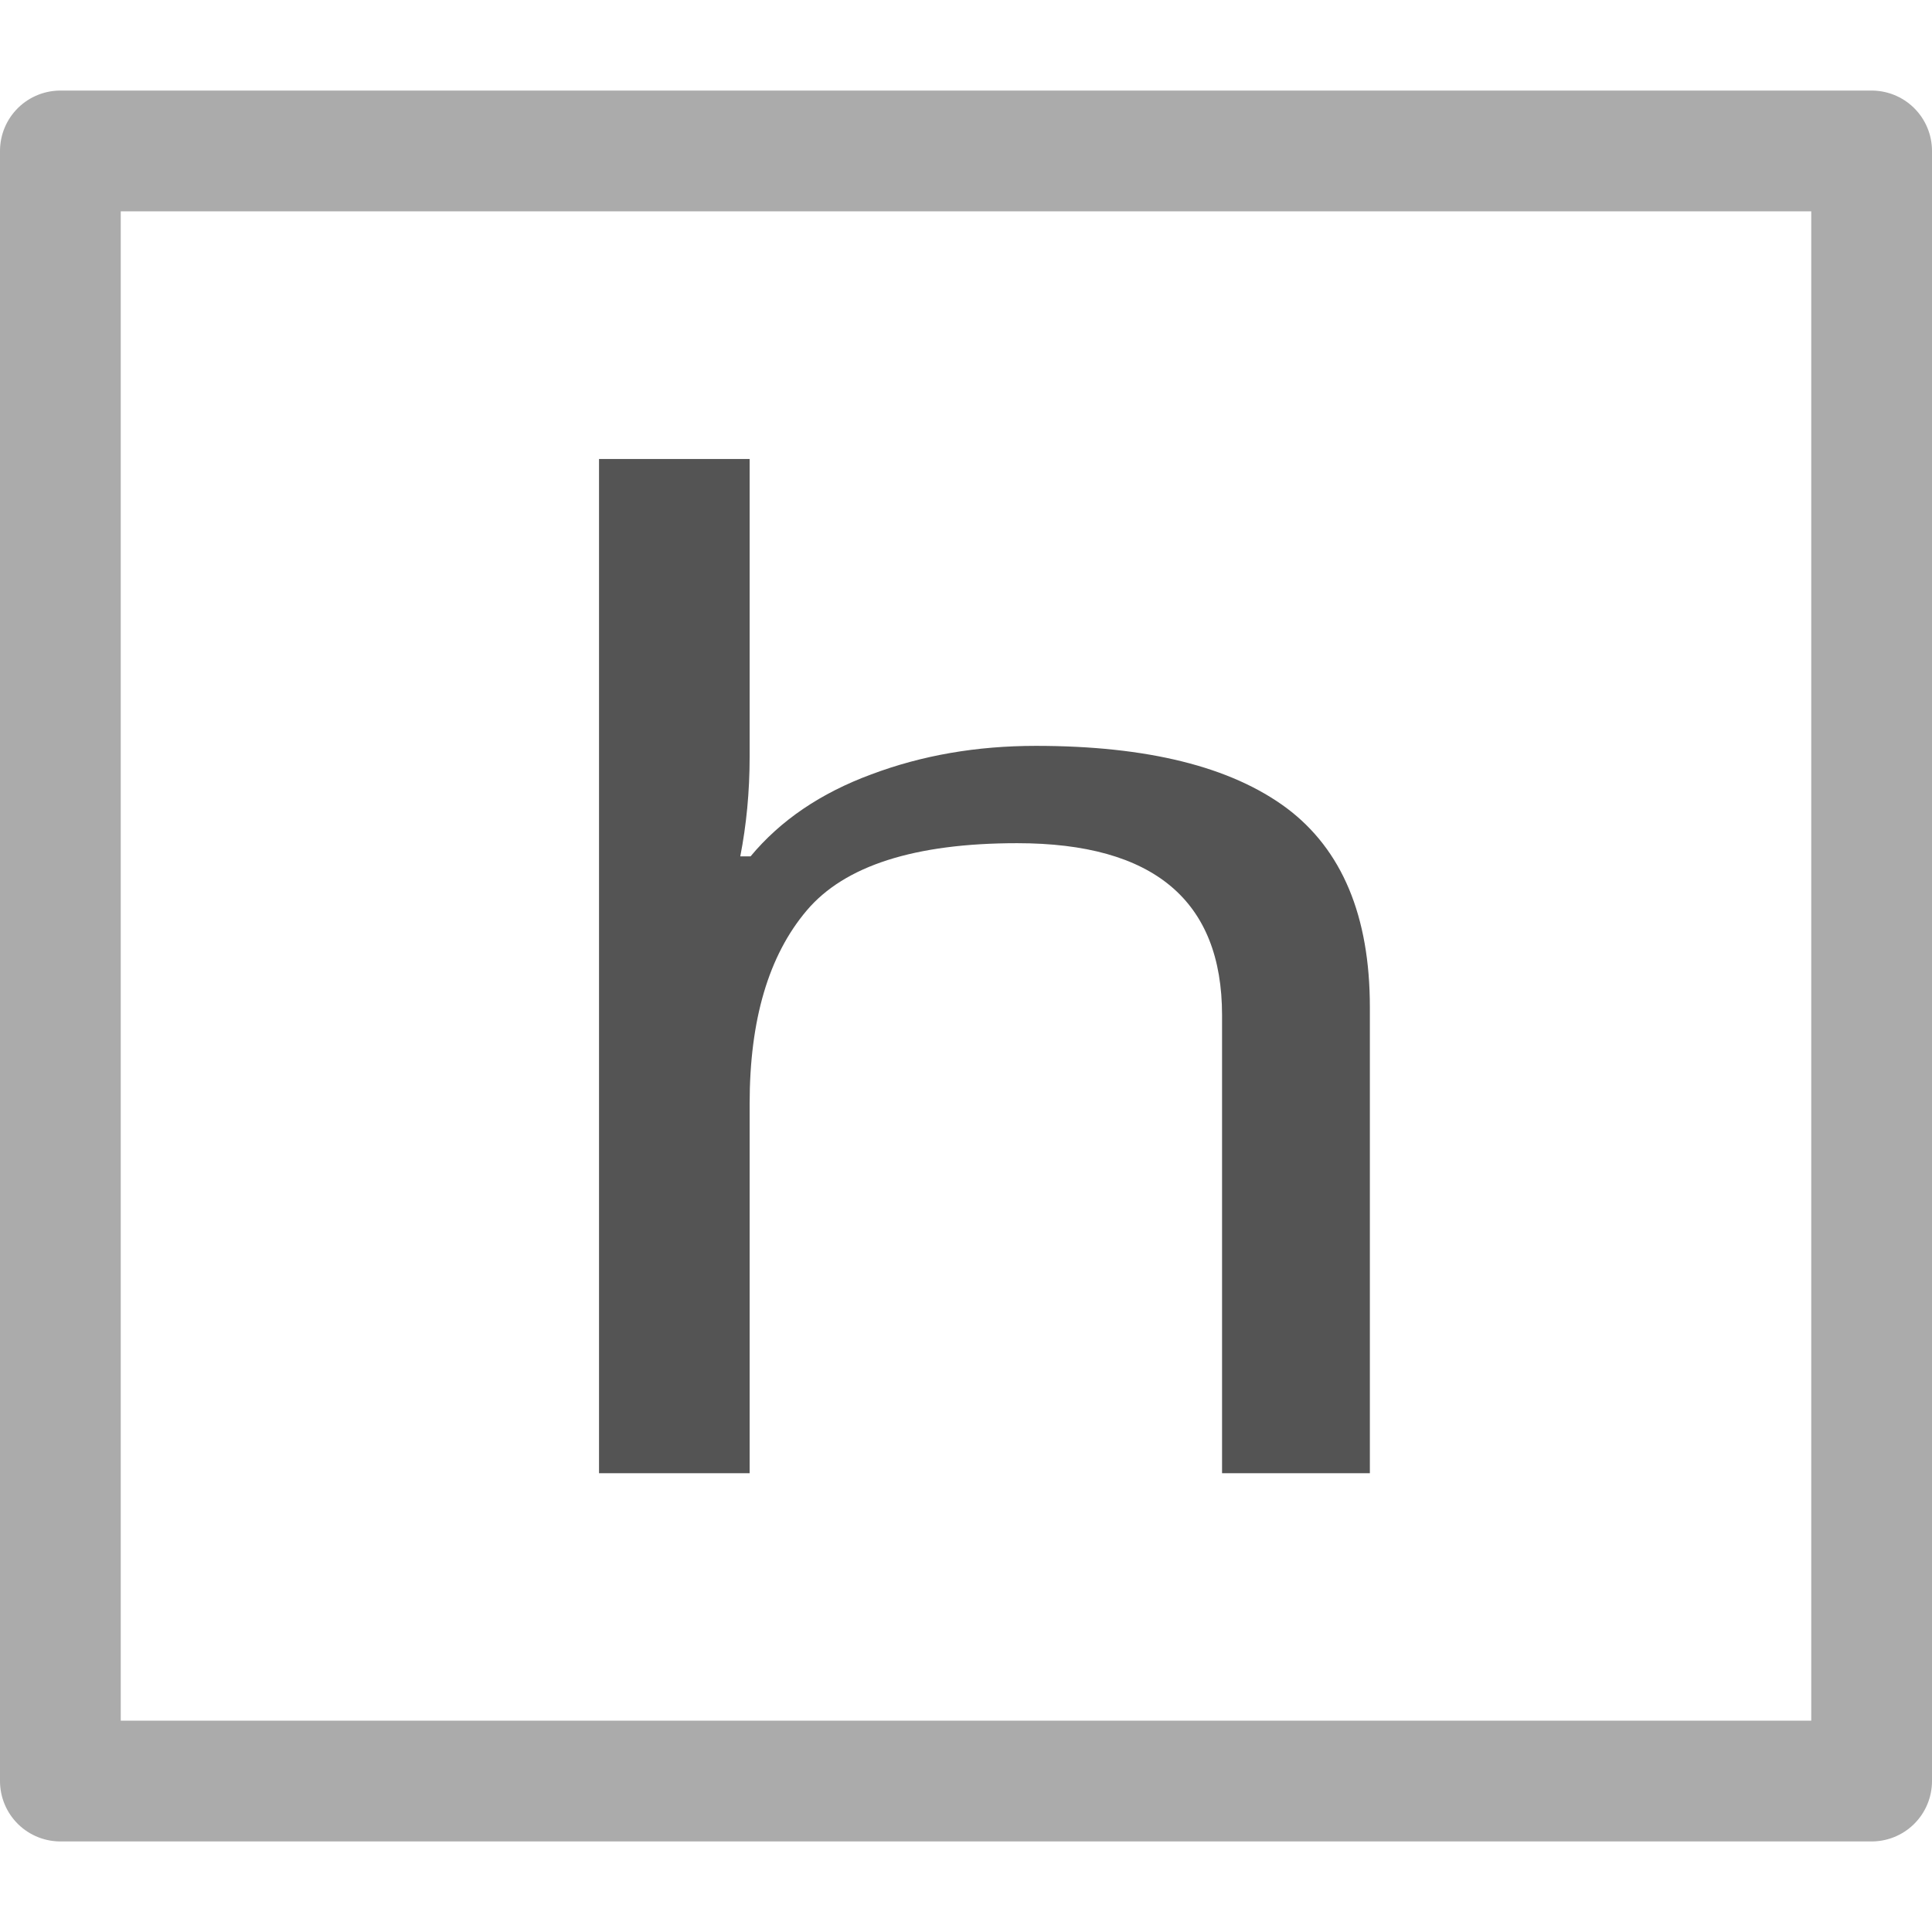
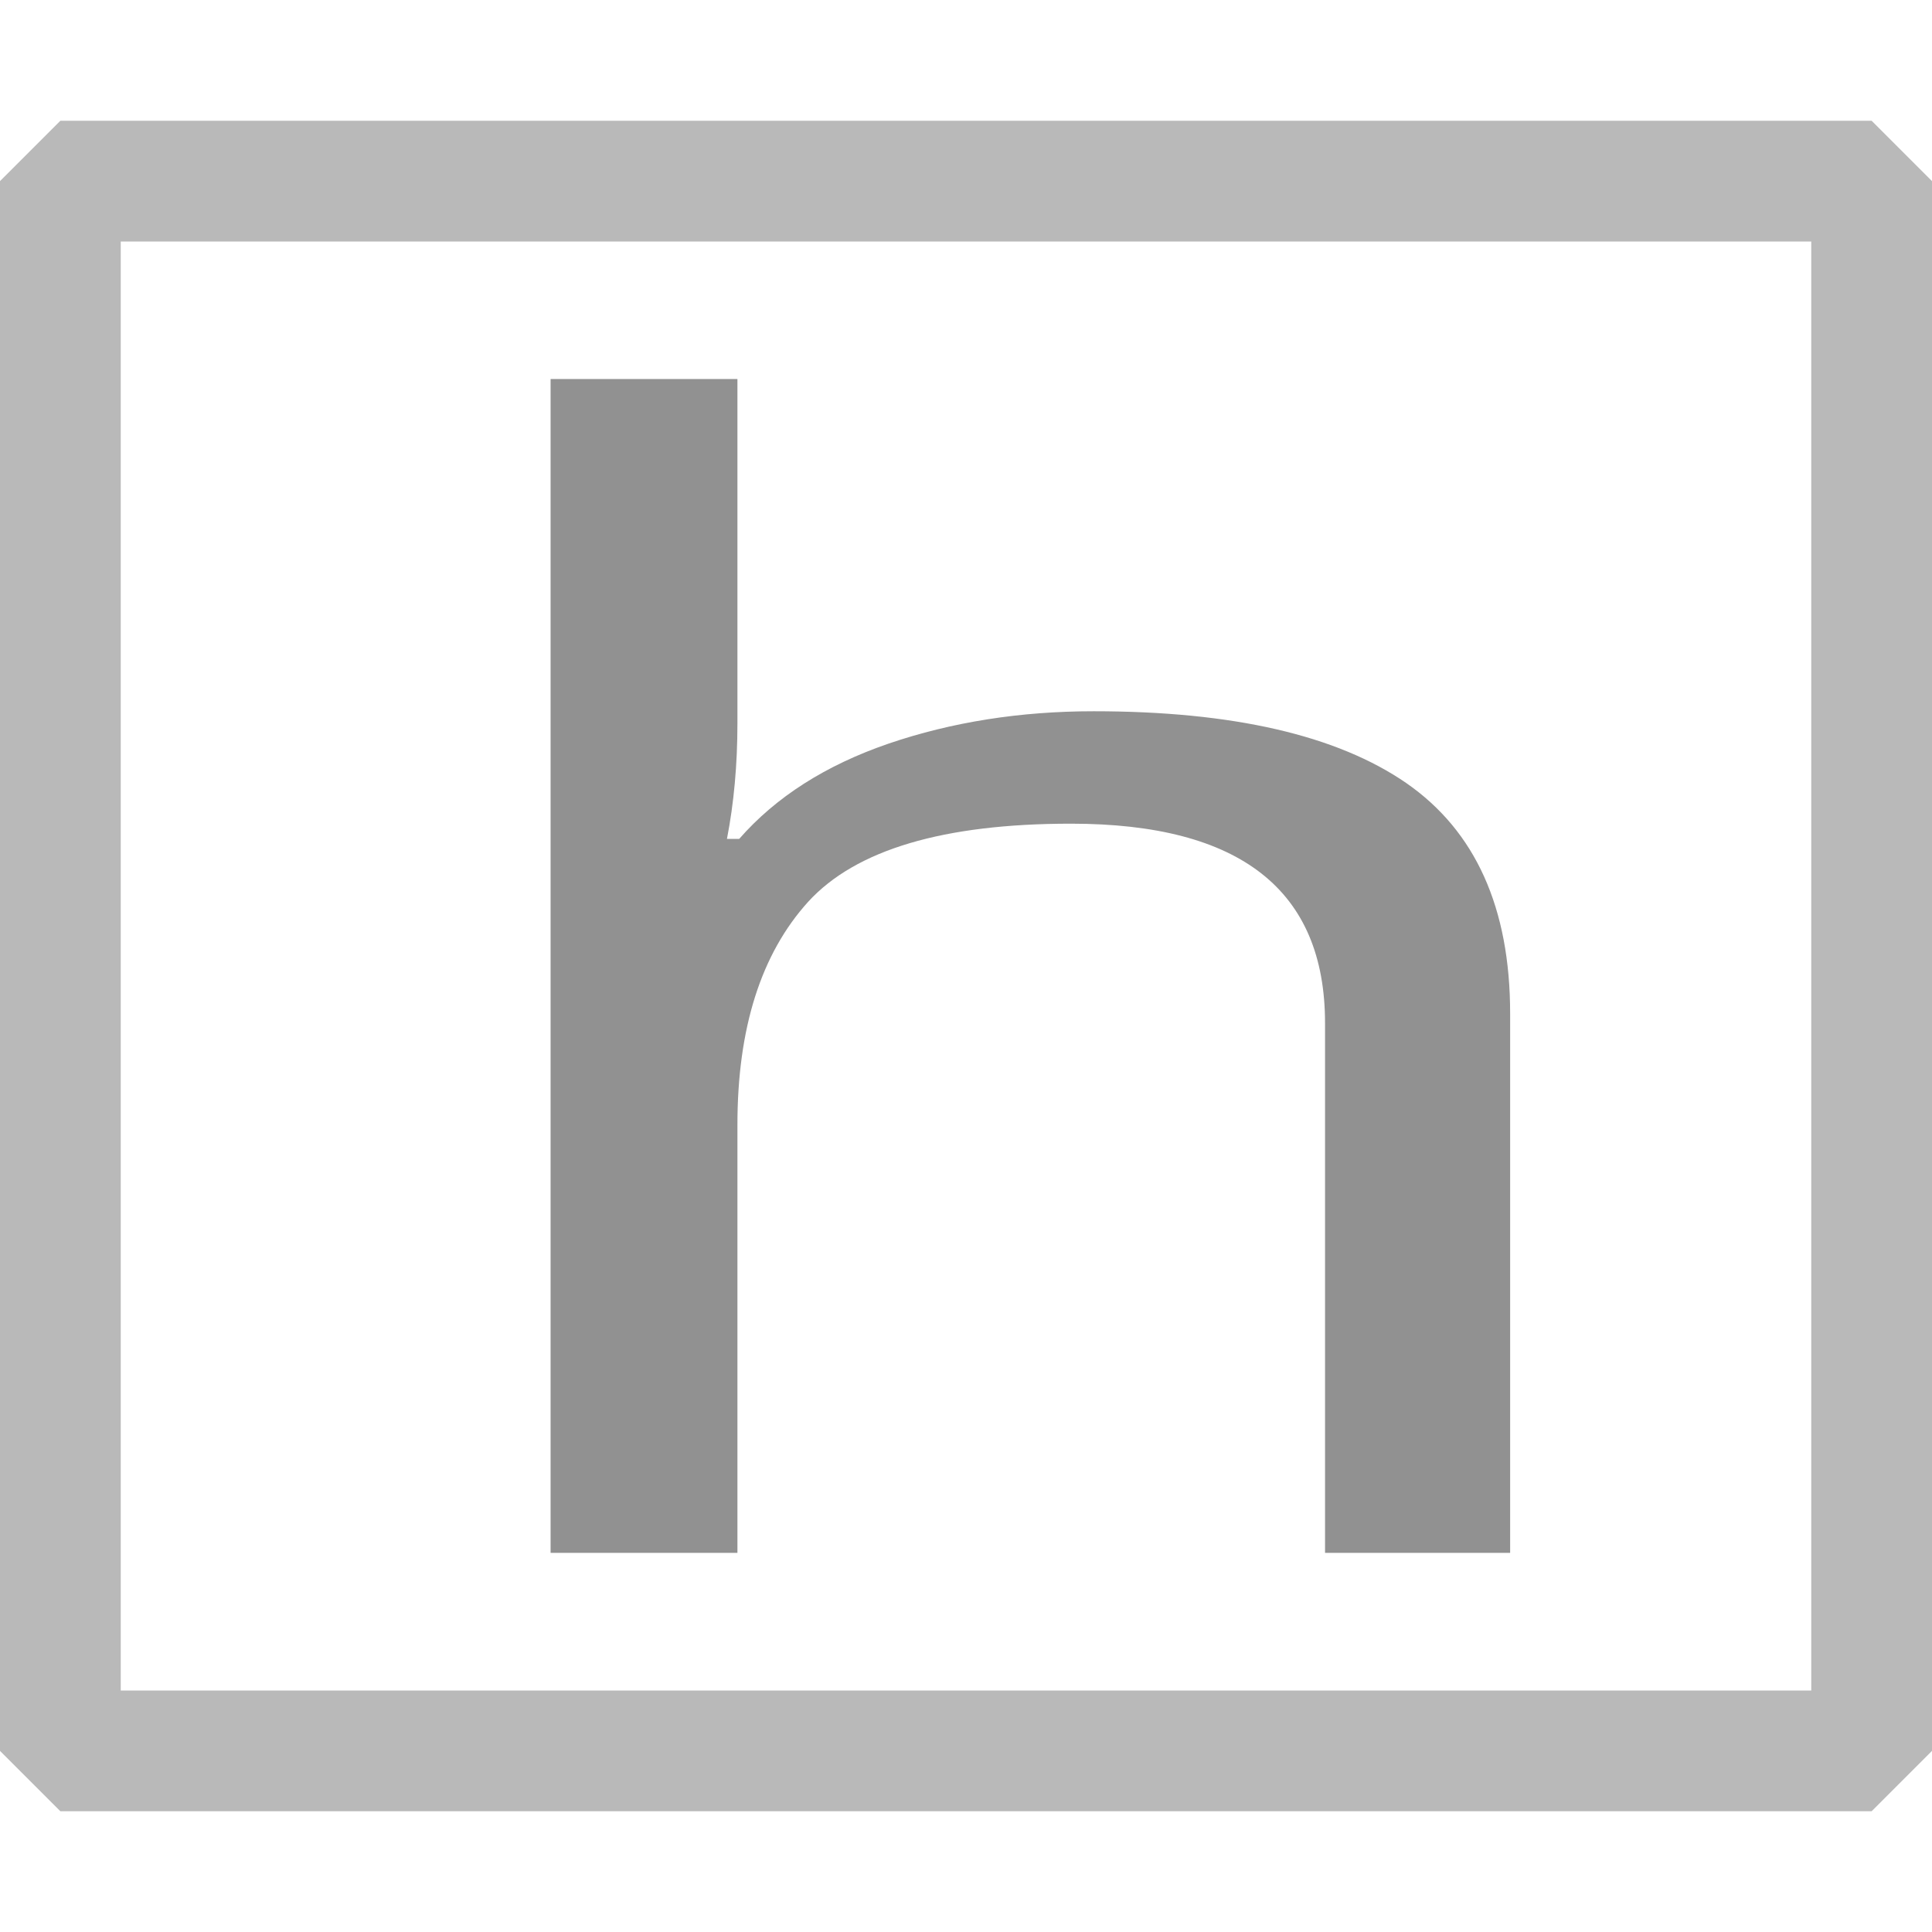
- <svg xmlns="http://www.w3.org/2000/svg" width="32" height="32" viewBox="0 0 32 32" id="svg2" version="1.1">
+ <svg xmlns="http://www.w3.org/2000/svg" width="16" height="16" viewBox="0 0 16 16" id="svg2" version="1.1">
  <defs id="defs4" />
-   <g id="layer1" transform="translate(0,-1020.362)">
+   <g id="layer1" transform="translate(0,-1036.362)">
    <text xml:space="preserve" style="font-style:normal;font-variant:normal;font-weight:normal;font-stretch:normal;font-size:40px;line-height:125%;font-family:Arial;-inkscape-font-specification:'Arial, Normal';text-align:start;letter-spacing:0px;word-spacing:0px;writing-mode:lr-tb;text-anchor:start;fill:#000000;fill-opacity:1;stroke:none;stroke-width:1px;stroke-linecap:butt;stroke-linejoin:miter;stroke-opacity:1" x="8.3" y="1029.362" id="text4688">
      <tspan id="tspan4690" x="8.3" y="1029.362" />
    </text>
-     <g id="g8787" transform="matrix(0.7692122,0,0,1,3.491454,-8.00004)">
-       <text transform="scale(1.289178,0.7756881)" id="text4692" y="1357.197" x="4.061" style="font-style:normal;font-variant:normal;font-weight:normal;font-stretch:normal;font-size:27.149px;line-height:125%;font-family:'Droid Sans Mono';-inkscape-font-specification:'Droid Sans Mono';text-align:start;letter-spacing:0px;word-spacing:0px;writing-mode:lr-tb;text-anchor:start;fill:#545454;fill-opacity:1;stroke:none;stroke-width:1px;stroke-linecap:butt;stroke-linejoin:miter;stroke-opacity:1" xml:space="preserve">
-         <tspan style="font-style:normal;font-variant:normal;font-weight:normal;font-stretch:normal;font-size:28.505px;font-family:'Droid Sans Mono';-inkscape-font-specification:'Droid Sans Mono';fill:#545454;fill-opacity:1" y="1357.197" x="4.061" id="tspan4694">h</tspan>
+     <g id="g8787" transform="matrix(0.3589657,0,0,0.4340158,2.162678,591.0925)">
+       <text transform="scale(1.289178,0.7756881)" id="text4692" y="1360.805" x="1.944" style="font-style:normal;font-variant:normal;font-weight:normal;font-stretch:normal;font-size:27.149px;line-height:125%;font-family:'Droid Sans Mono';-inkscape-font-specification:'Droid Sans Mono';text-align:start;letter-spacing:0px;word-spacing:0px;writing-mode:lr-tb;text-anchor:start;fill:#919191;fill-opacity:1;stroke:none;stroke-width:1px;stroke-linecap:butt;stroke-linejoin:miter;stroke-opacity:1;" xml:space="preserve">
+         <tspan style="font-style:normal;font-variant:normal;font-weight:normal;font-stretch:normal;font-size:38.002px;font-family:Tahoma;-inkscape-font-specification:Tahoma;fill:#919191;fill-opacity:1;" y="1360.805" x="1.944" id="tspan4694">h</tspan>
      </text>
      <text id="text6428" y="1051.832" x="-5.3" style="font-style:normal;font-variant:normal;font-weight:normal;font-stretch:normal;font-size:35px;line-height:125%;font-family:Arial;-inkscape-font-specification:'Arial, Normal';text-align:start;letter-spacing:0px;word-spacing:0px;writing-mode:lr-tb;text-anchor:start;fill:#007eb7;fill-opacity:1;stroke:none;stroke-width:1px;stroke-linecap:butt;stroke-linejoin:miter;stroke-opacity:1" xml:space="preserve">
        <tspan style="font-style:normal;font-variant:normal;font-weight:normal;font-stretch:normal;font-family:'Droid Sans Mono';-inkscape-font-specification:'Droid Sans Mono';fill:#007eb7;fill-opacity:1" y="1051.832" x="-5.3" id="tspan6430" />
        <tspan id="tspan6432" y="1095.582" x="-5.3" />
      </text>
    </g>
-     <rect style="opacity:1;fill:none;fill-opacity:1;fill-rule:evenodd;stroke:#545454;stroke-width:2;stroke-linecap:round;stroke-linejoin:round;stroke-miterlimit:4;stroke-dasharray:none;stroke-dashoffset:0;stroke-opacity:0.49" id="rect4137" width="30" height="27" x="1" y="1022.862" />
+     <rect style="opacity:1;fill:none;fill-opacity:1;fill-rule:evenodd;stroke:#707070;stroke-width:1;stroke-linecap:round;stroke-linejoin:bevel;stroke-miterlimit:4;stroke-dasharray:none;stroke-dashoffset:0;stroke-opacity:0.49" id="rect4137" width="15" height="13" x="0.5" y="1037.862" />
  </g>
</svg>
